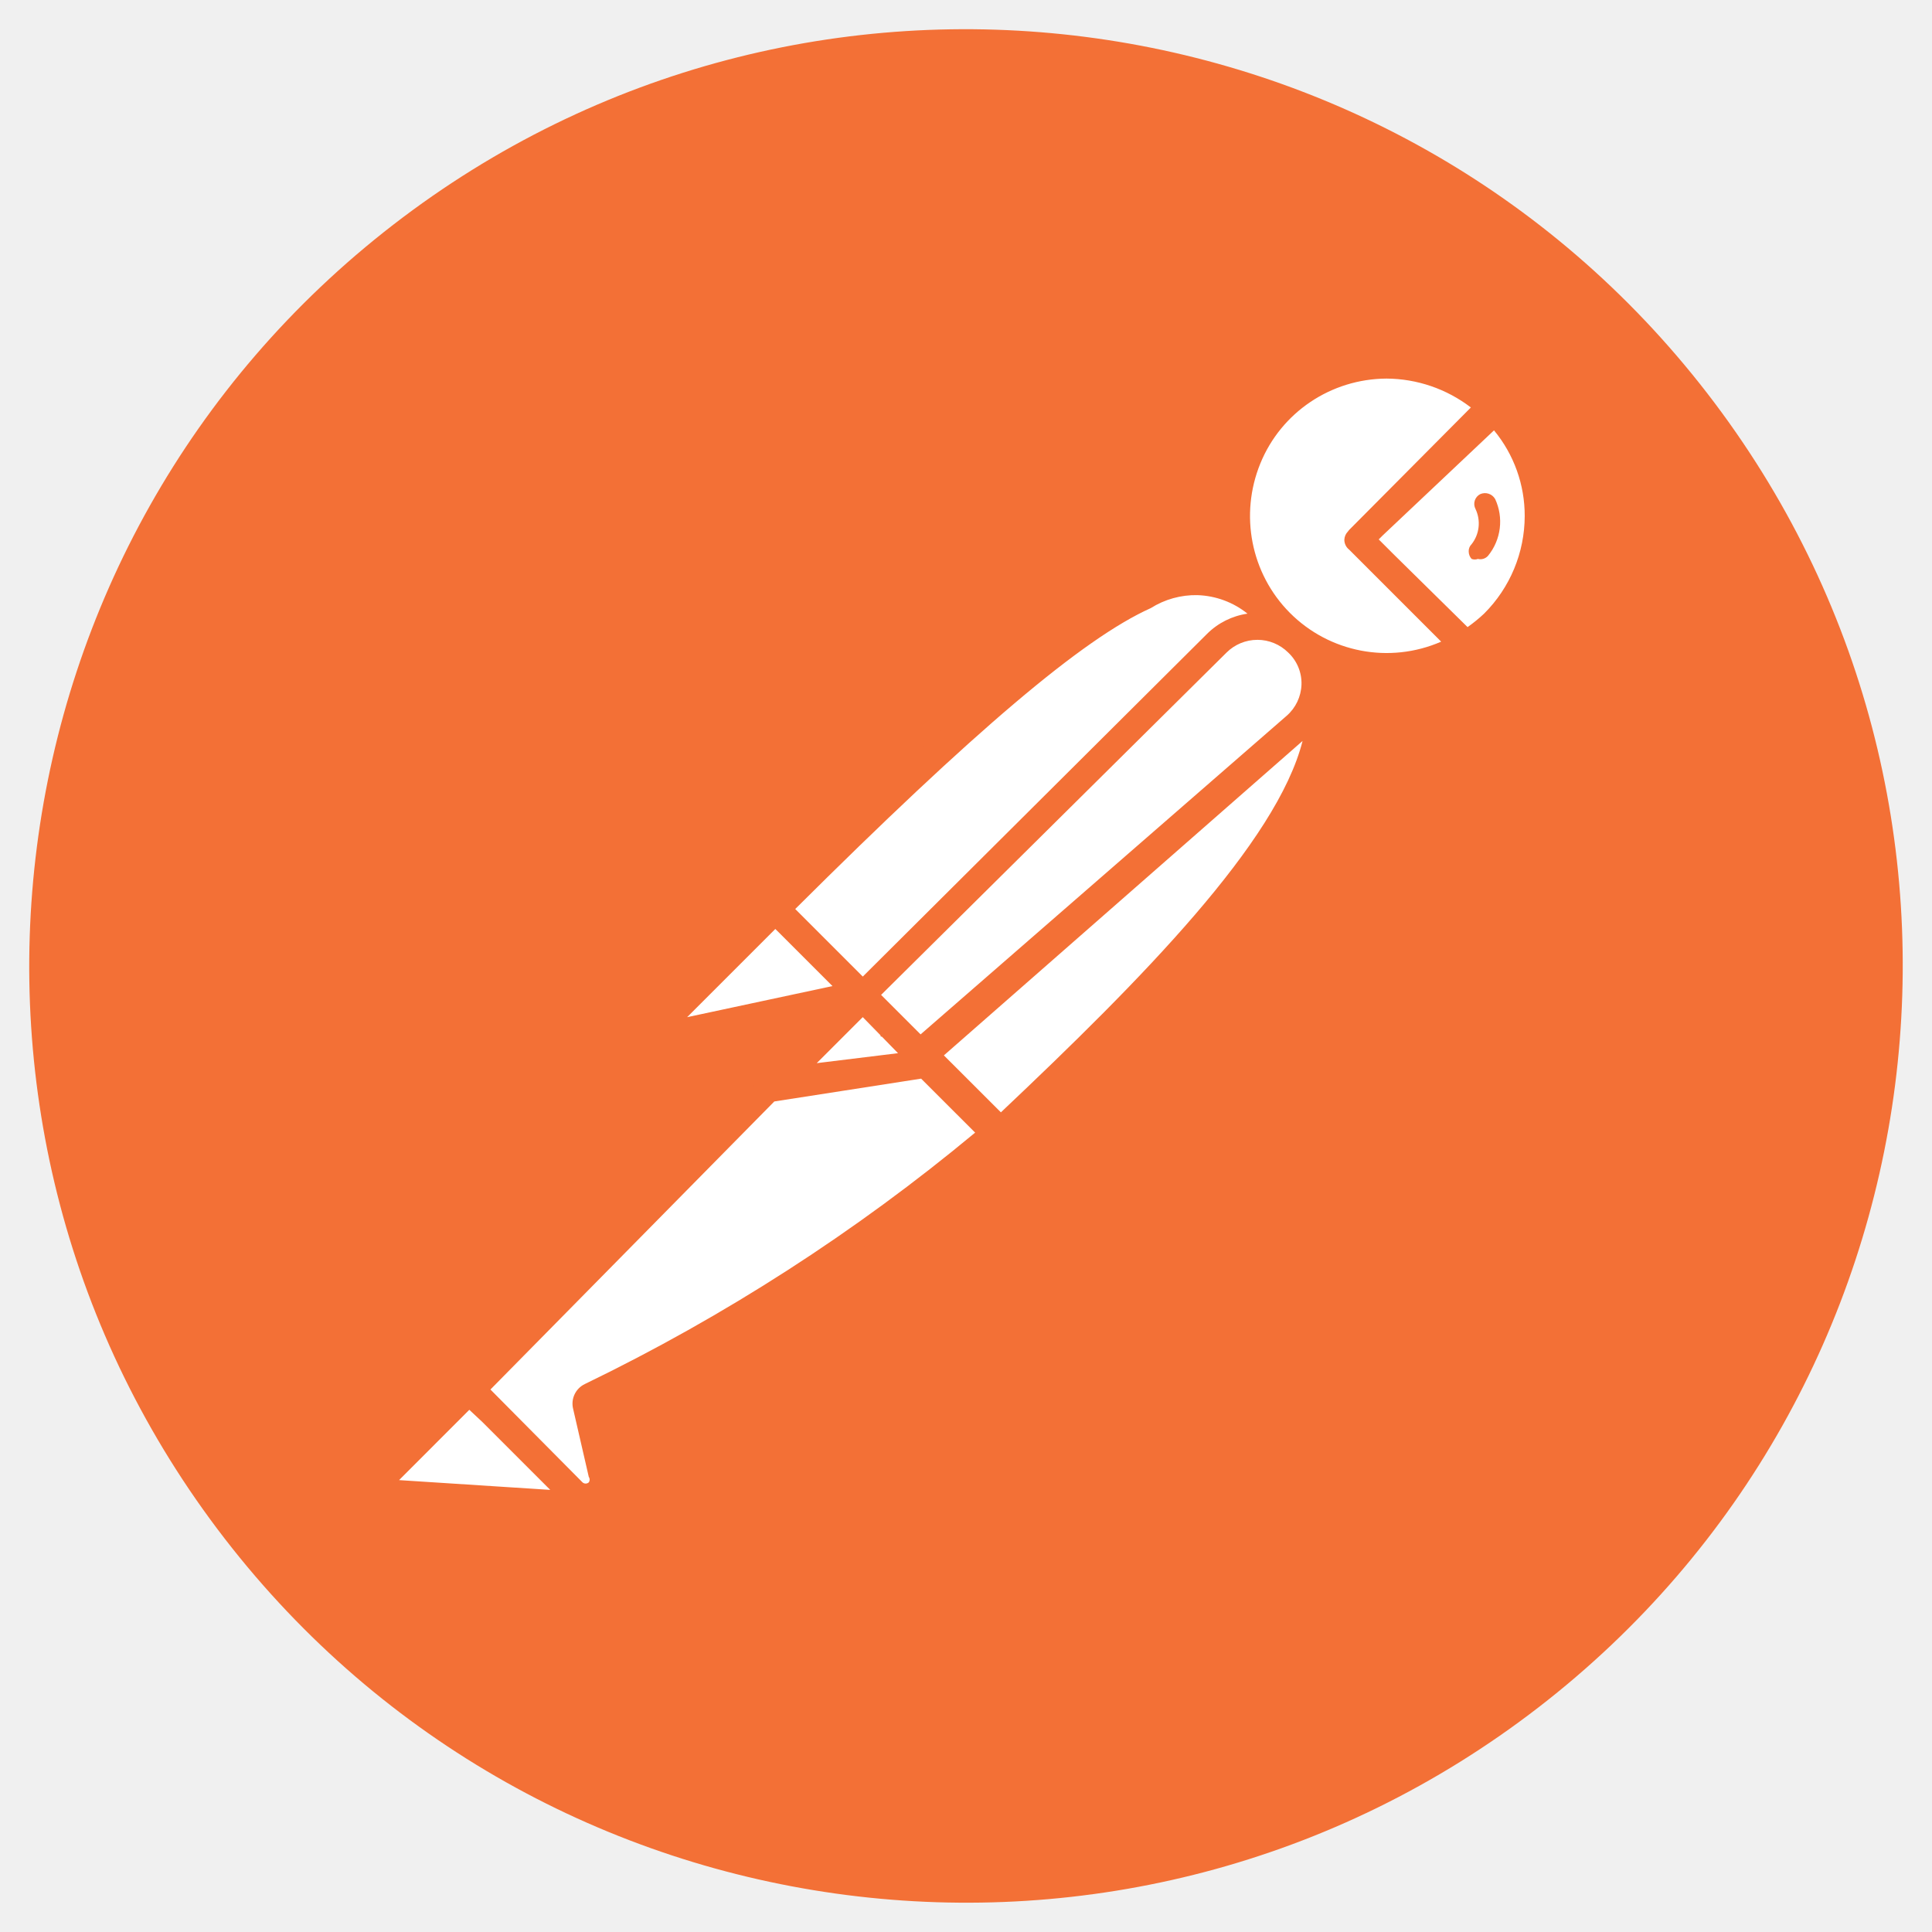
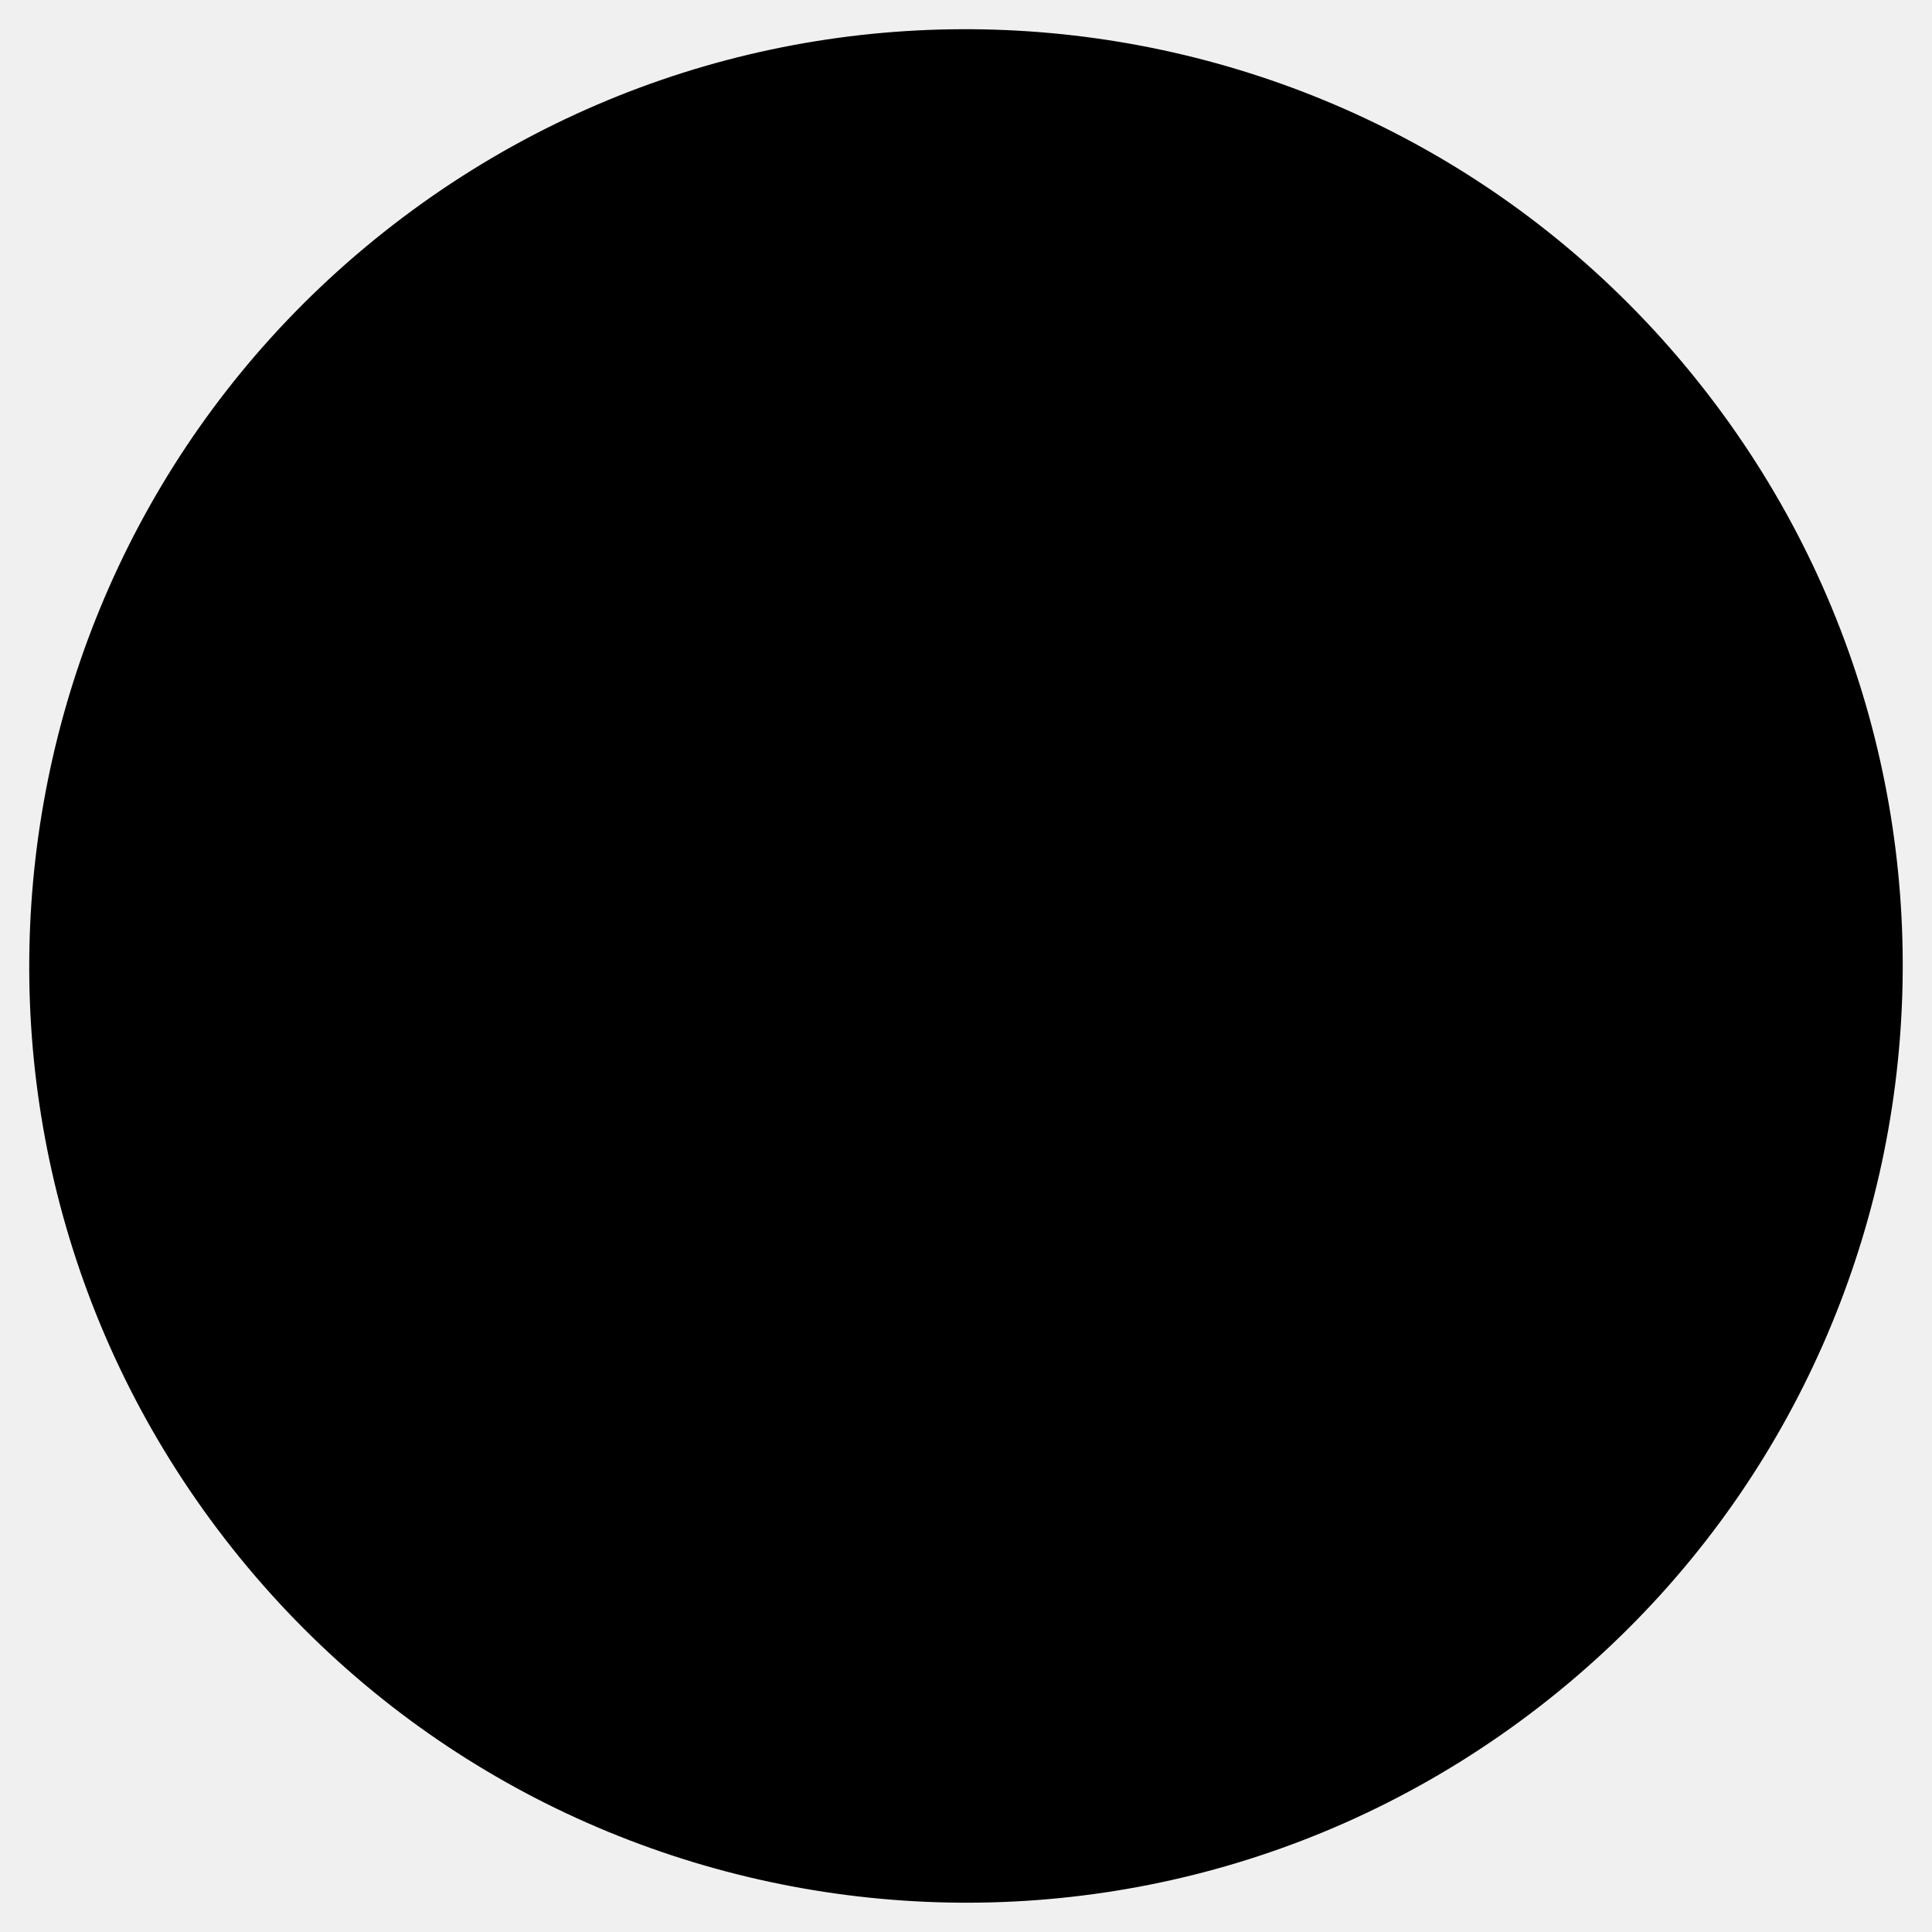
- <svg xmlns="http://www.w3.org/2000/svg" viewBox="0 0 128 128">
-   <path fill="#f37036" d="M113.117 26.066C92.168-1.062 53.191-6.07 26.062 14.883c-27.125 20.953-32.128 59.93-11.175 87.055 20.957 27.124 59.937 32.124 87.058 11.167 27.114-20.953 32.118-59.918 11.172-87.039Zm0 0" />
-   <path fill="#fff" d="M91.078 24.164a10.038 10.038 0 0 0-5.781 2.426 10.028 10.028 0 0 0-1.54 13.465 10.028 10.028 0 0 0 13.276 2.715h.002v.001l.156.155a10.63 10.63 0 0 0 1.965-1.45A10.341 10.341 0 0 0 99 27.107v-.002l-8.844 8.789-.156-.155 8.844-8.793a10.038 10.038 0 0 0-7.766-2.78zM79.434 38.551c-4.24-.007-11.163 4.799-28.067 21.703l.084.086c-.092-.032-.185-.035-.185-.035l-6.364 6.308a1.035 1.035 0 0 0 .93 1.762l10.914-2.328a.307.307 0 0 0 .092-.17l.242.25-3.72 3.69h-.18l-22.086 22.26 7.086 6.824a1.254 1.254 0 0 0 1.476.149 1.327 1.327 0 0 0 .645-1.356l-1.035-4.5a.534.534 0 0 1 0-.62 117.285 117.285 0 0 0 26.738-17.583l-4.535-4.537.086-.014-2.69-2.689.172-.174.182.186-.094.091 7.137 7.293v-.003c13.68-12.954 23.39-23.367 20.865-30.375a3.83 3.83 0 0 0-1.107-2.208v.004a3.778 3.778 0 0 0-.483-.306c-.083-.088-.156-.178-.244-.264l-.066.066a3.778 3.778 0 0 0-.582-.29l.289-.292c-1.796-1.6-3.28-2.924-5.5-2.93zM30.94 92.21l-5.171 5.172v.004a1.03 1.03 0 0 0-.457 1.125 1.035 1.035 0 0 0 .921.789l12.672.875-7.965-7.965z" />
-   <path fill="#f37036" d="M91.95 23.31a11.047 11.047 0 0 0-7.759 3.17 10.988 10.988 0 0 0-2.39 11.641c-4.741-2.03-11.155 1.51-31.106 21.457a.932.932 0 0 0-.037.094 1.242 1.242 0 0 0-.119.062l-6.309 6.364a1.97 1.97 0 0 0-.363 2.324 2.012 2.012 0 0 0 1.707.984l.313-.203 8.424-1.797-4.03 4.067a.873.873 0 0 0-.054.166l-19.75 19.799a.798.798 0 0 0-.192.238l-5.086 5.09a1.967 1.967 0 0 0-.414 2.043 1.995 1.995 0 0 0 1.656 1.265l12.618.88a1.01 1.01 0 0 0 .52-.415.886.886 0 0 0 0-1.035l-.026-.025a2.243 2.243 0 0 0 .705-.58 2.237 2.237 0 0 0 .406-1.876l-.984-4.187a126.725 126.725 0 0 0 26.334-16.861 1.091 1.091 0 0 0 .248.103c.254-.019.492-.128.672-.308 13.55-12.83 21.515-21.622 21.515-28.602a8.03 8.03 0 0 0-.431-2.85 10.957 10.957 0 0 0 3.845.83l-.015.004a11.219 11.219 0 0 0 5.183-1.45.775.775 0 0 0 .004.001.835.835 0 0 0 .617-.055 9.398 9.398 0 0 0 2.07-1.652 10.873 10.873 0 0 0 3.258-7.758 10.873 10.873 0 0 0-3.257-7.758.93.93 0 0 0-.118-.091 11.045 11.045 0 0 0-7.656-3.078zm-.087 1.772a9.27 9.27 0 0 1 5.586 1.914l-8.068 8.117a.84.84 0 0 0-.076.098.83.83 0 0 0-.239.55.832.832 0 0 0 .313.65h.002l6.1 6.1a9.044 9.044 0 0 1-10.028-1.913c-2.586-2.6-3.336-6.504-1.953-9.891 1.383-3.39 4.68-5.605 8.363-5.625zm7.12 3.432a8.87 8.87 0 0 1 2.033 5.674 9.15 9.15 0 0 1-2.688 6.464 9.989 9.989 0 0 1-1.098.895L92.307 36.7l-.963-.963.265-.265 7.373-6.96zm-.366 4.193a.777.777 0 0 0-.55.031.731.731 0 0 0-.36.426.73.73 0 0 0 .05.559 2.226 2.226 0 0 1-.257 2.328.64.64 0 0 0-.195.488c.004.184.07.36.195.492a.58.58 0 0 0 .414 0 .68.68 0 0 0 .672-.207 3.573 3.573 0 0 0 .465-3.777v.004a.777.777 0 0 0-.434-.344zM79.34 39.43a5.584 5.584 0 0 1 3.31 1.226 4.756 4.756 0 0 0-2.681 1.34L57.162 64.701l-4.476-4.476c11.828-11.772 19.06-17.921 23.556-19.936a5.584 5.584 0 0 1 3.098-.86zm3.965 2.96a2.895 2.895 0 0 1 2.043.844 2.786 2.786 0 0 1 .879 2.121 2.869 2.869 0 0 1-.985 2.07l-24.25 21.106-2.617-2.617 22.887-22.68a2.895 2.895 0 0 1 2.043-.843zm2.994 6.698c-1.69 6.702-10.647 15.783-19.987 24.607l-3.777-3.773L86.3 49.088zM51.367 61.547l.274.27 3.513 3.513-9.63 2.06 5.843-5.843zm5.793 5.84.004.004 1.168 1.195a1.086 1.086 0 0 0 .018.084l.078.012.248.254.82.84-5.385.66 3.05-3.05zm3.867 4.076 3.578 3.576A126.992 126.992 0 0 1 38.75 91.695a1.44 1.44 0 0 0-.777 1.653l1.035 4.5a.31.31 0 0 1 0 .363.31.31 0 0 1-.414 0l-6.102-6.152L51.3 72.975l9.728-1.512zm-29.933 21.94.869.814 4.492 4.492-10.016-.648 4.655-4.659z" />
+ <svg xmlns="http://www.w3.org/2000/svg" fill="currentColor" viewBox="0 0 128 128">
+   <path d="M113.117 26.066C92.168-1.062 53.191-6.07 26.062 14.883c-27.125 20.953-32.128 59.93-11.175 87.055 20.957 27.124 59.937 32.124 87.058 11.167 27.114-20.953 32.118-59.918 11.172-87.039Zm0 0" />
+   <path d="M91.078 24.164a10.038 10.038 0 0 0-5.781 2.426 10.028 10.028 0 0 0-1.54 13.465 10.028 10.028 0 0 0 13.276 2.715h.002v.001l.156.155a10.63 10.63 0 0 0 1.965-1.45A10.341 10.341 0 0 0 99 27.107v-.002l-8.844 8.789-.156-.155 8.844-8.793a10.038 10.038 0 0 0-7.766-2.78zM79.434 38.551c-4.24-.007-11.163 4.799-28.067 21.703l.084.086c-.092-.032-.185-.035-.185-.035l-6.364 6.308a1.035 1.035 0 0 0 .93 1.762l10.914-2.328a.307.307 0 0 0 .092-.17l.242.25-3.72 3.69h-.18l-22.086 22.26 7.086 6.824a1.254 1.254 0 0 0 1.476.149 1.327 1.327 0 0 0 .645-1.356l-1.035-4.5a.534.534 0 0 1 0-.62 117.285 117.285 0 0 0 26.738-17.583l-4.535-4.537.086-.014-2.69-2.689.172-.174.182.186-.094.091 7.137 7.293v-.003c13.68-12.954 23.39-23.367 20.865-30.375a3.83 3.83 0 0 0-1.107-2.208v.004a3.778 3.778 0 0 0-.483-.306c-.083-.088-.156-.178-.244-.264l-.066.066a3.778 3.778 0 0 0-.582-.29l.289-.292c-1.796-1.6-3.28-2.924-5.5-2.93zM30.94 92.21l-5.171 5.172v.004a1.03 1.03 0 0 0-.457 1.125 1.035 1.035 0 0 0 .921.789l12.672.875-7.965-7.965z" />
+   <path d="M91.95 23.31a11.047 11.047 0 0 0-7.759 3.17 10.988 10.988 0 0 0-2.39 11.641c-4.741-2.03-11.155 1.51-31.106 21.457a.932.932 0 0 0-.037.094 1.242 1.242 0 0 0-.119.062l-6.309 6.364a1.97 1.97 0 0 0-.363 2.324 2.012 2.012 0 0 0 1.707.984l.313-.203 8.424-1.797-4.03 4.067a.873.873 0 0 0-.054.166l-19.75 19.799a.798.798 0 0 0-.192.238l-5.086 5.09a1.967 1.967 0 0 0-.414 2.043 1.995 1.995 0 0 0 1.656 1.265l12.618.88a1.01 1.01 0 0 0 .52-.415.886.886 0 0 0 0-1.035l-.026-.025a2.243 2.243 0 0 0 .705-.58 2.237 2.237 0 0 0 .406-1.876l-.984-4.187a126.725 126.725 0 0 0 26.334-16.861 1.091 1.091 0 0 0 .248.103c.254-.019.492-.128.672-.308 13.55-12.83 21.515-21.622 21.515-28.602a8.03 8.03 0 0 0-.431-2.85 10.957 10.957 0 0 0 3.845.83l-.015.004a11.219 11.219 0 0 0 5.183-1.45.775.775 0 0 0 .004.001.835.835 0 0 0 .617-.055 9.398 9.398 0 0 0 2.07-1.652 10.873 10.873 0 0 0 3.258-7.758 10.873 10.873 0 0 0-3.257-7.758.93.93 0 0 0-.118-.091 11.045 11.045 0 0 0-7.656-3.078zm-.087 1.772a9.27 9.27 0 0 1 5.586 1.914l-8.068 8.117a.84.84 0 0 0-.076.098.83.83 0 0 0-.239.55.832.832 0 0 0 .313.65h.002l6.1 6.1a9.044 9.044 0 0 1-10.028-1.913c-2.586-2.6-3.336-6.504-1.953-9.891 1.383-3.39 4.68-5.605 8.363-5.625zm7.12 3.432a8.87 8.87 0 0 1 2.033 5.674 9.15 9.15 0 0 1-2.688 6.464 9.989 9.989 0 0 1-1.098.895L92.307 36.7l-.963-.963.265-.265 7.373-6.96zm-.366 4.193a.777.777 0 0 0-.55.031.731.731 0 0 0-.36.426.73.73 0 0 0 .05.559 2.226 2.226 0 0 1-.257 2.328.64.64 0 0 0-.195.488c.004.184.07.36.195.492a.58.58 0 0 0 .414 0 .68.68 0 0 0 .672-.207 3.573 3.573 0 0 0 .465-3.777v.004a.777.777 0 0 0-.434-.344zM79.34 39.43a5.584 5.584 0 0 1 3.31 1.226 4.756 4.756 0 0 0-2.681 1.34L57.162 64.701l-4.476-4.476c11.828-11.772 19.06-17.921 23.556-19.936a5.584 5.584 0 0 1 3.098-.86zm3.965 2.96a2.895 2.895 0 0 1 2.043.844 2.786 2.786 0 0 1 .879 2.121 2.869 2.869 0 0 1-.985 2.07l-24.25 21.106-2.617-2.617 22.887-22.68a2.895 2.895 0 0 1 2.043-.843zm2.994 6.698c-1.69 6.702-10.647 15.783-19.987 24.607l-3.777-3.773L86.3 49.088zM51.367 61.547l.274.27 3.513 3.513-9.63 2.06 5.843-5.843zm5.793 5.84.004.004 1.168 1.195a1.086 1.086 0 0 0 .018.084l.078.012.248.254.82.84-5.385.66 3.05-3.05zm3.867 4.076 3.578 3.576A126.992 126.992 0 0 1 38.75 91.695a1.44 1.44 0 0 0-.777 1.653l1.035 4.5a.31.31 0 0 1 0 .363.31.31 0 0 1-.414 0l-6.102-6.152L51.3 72.975l9.728-1.512zm-29.933 21.94.869.814 4.492 4.492-10.016-.648 4.655-4.659z" />
</svg>
